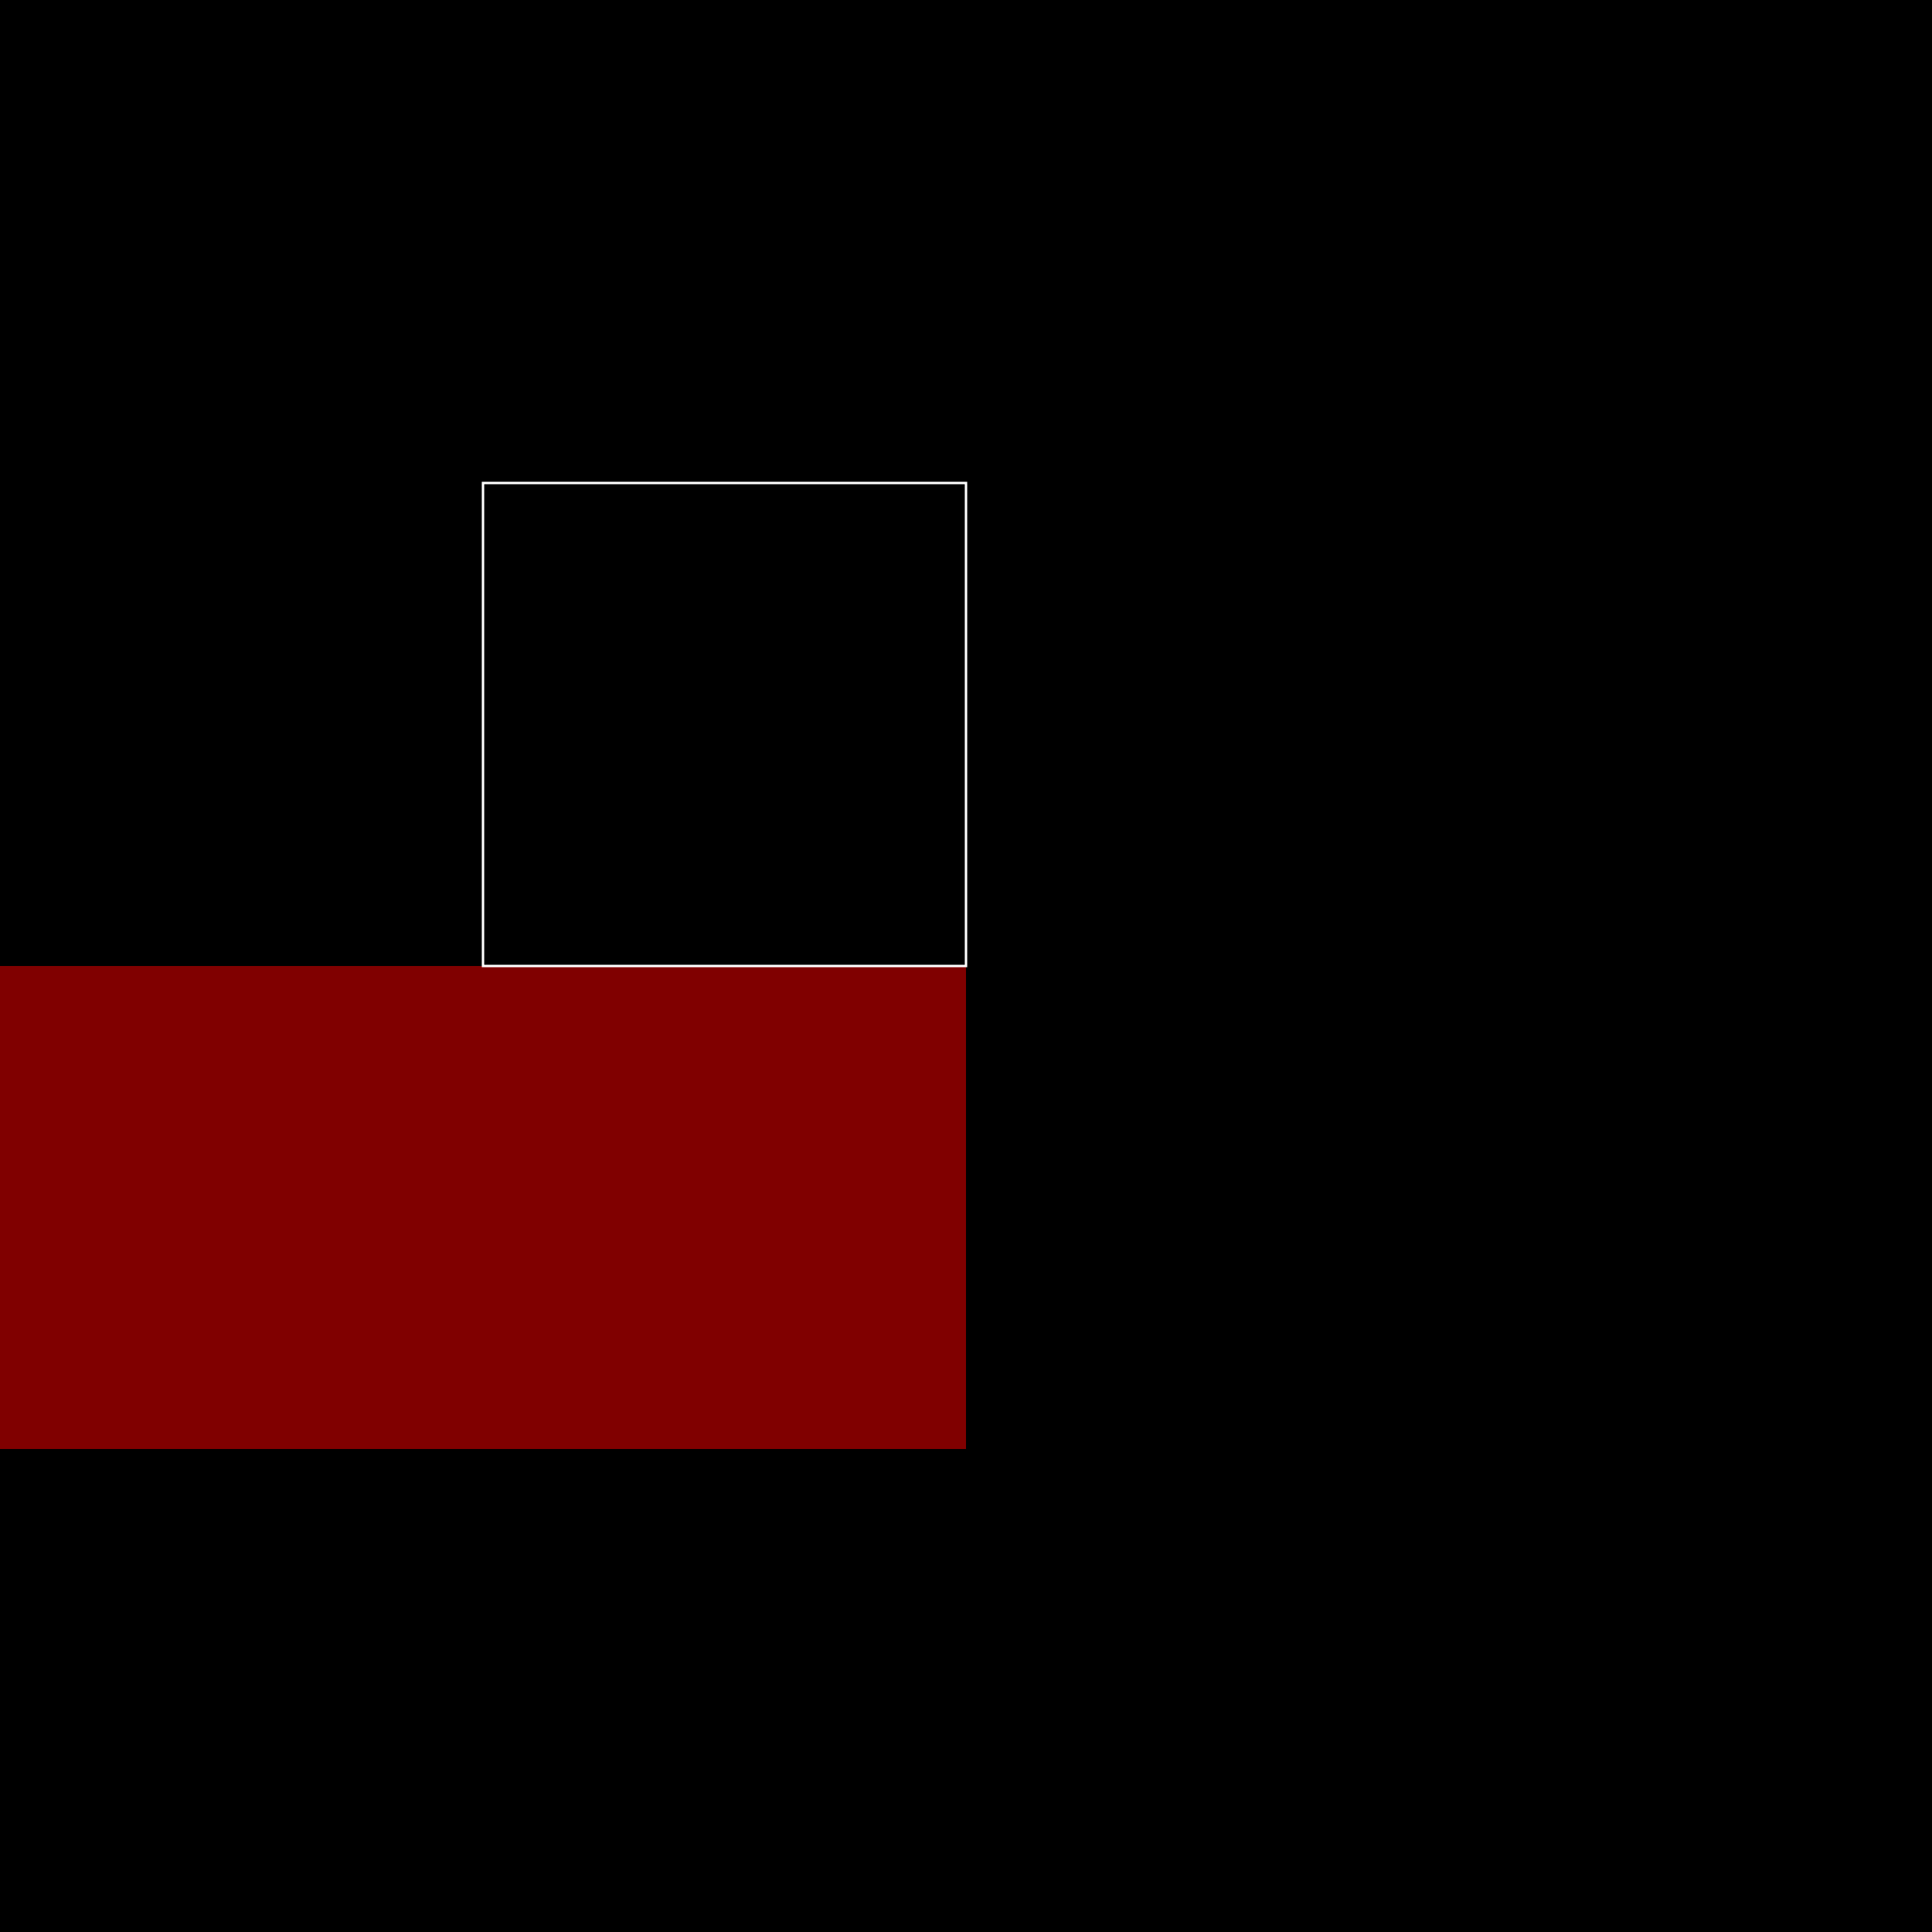
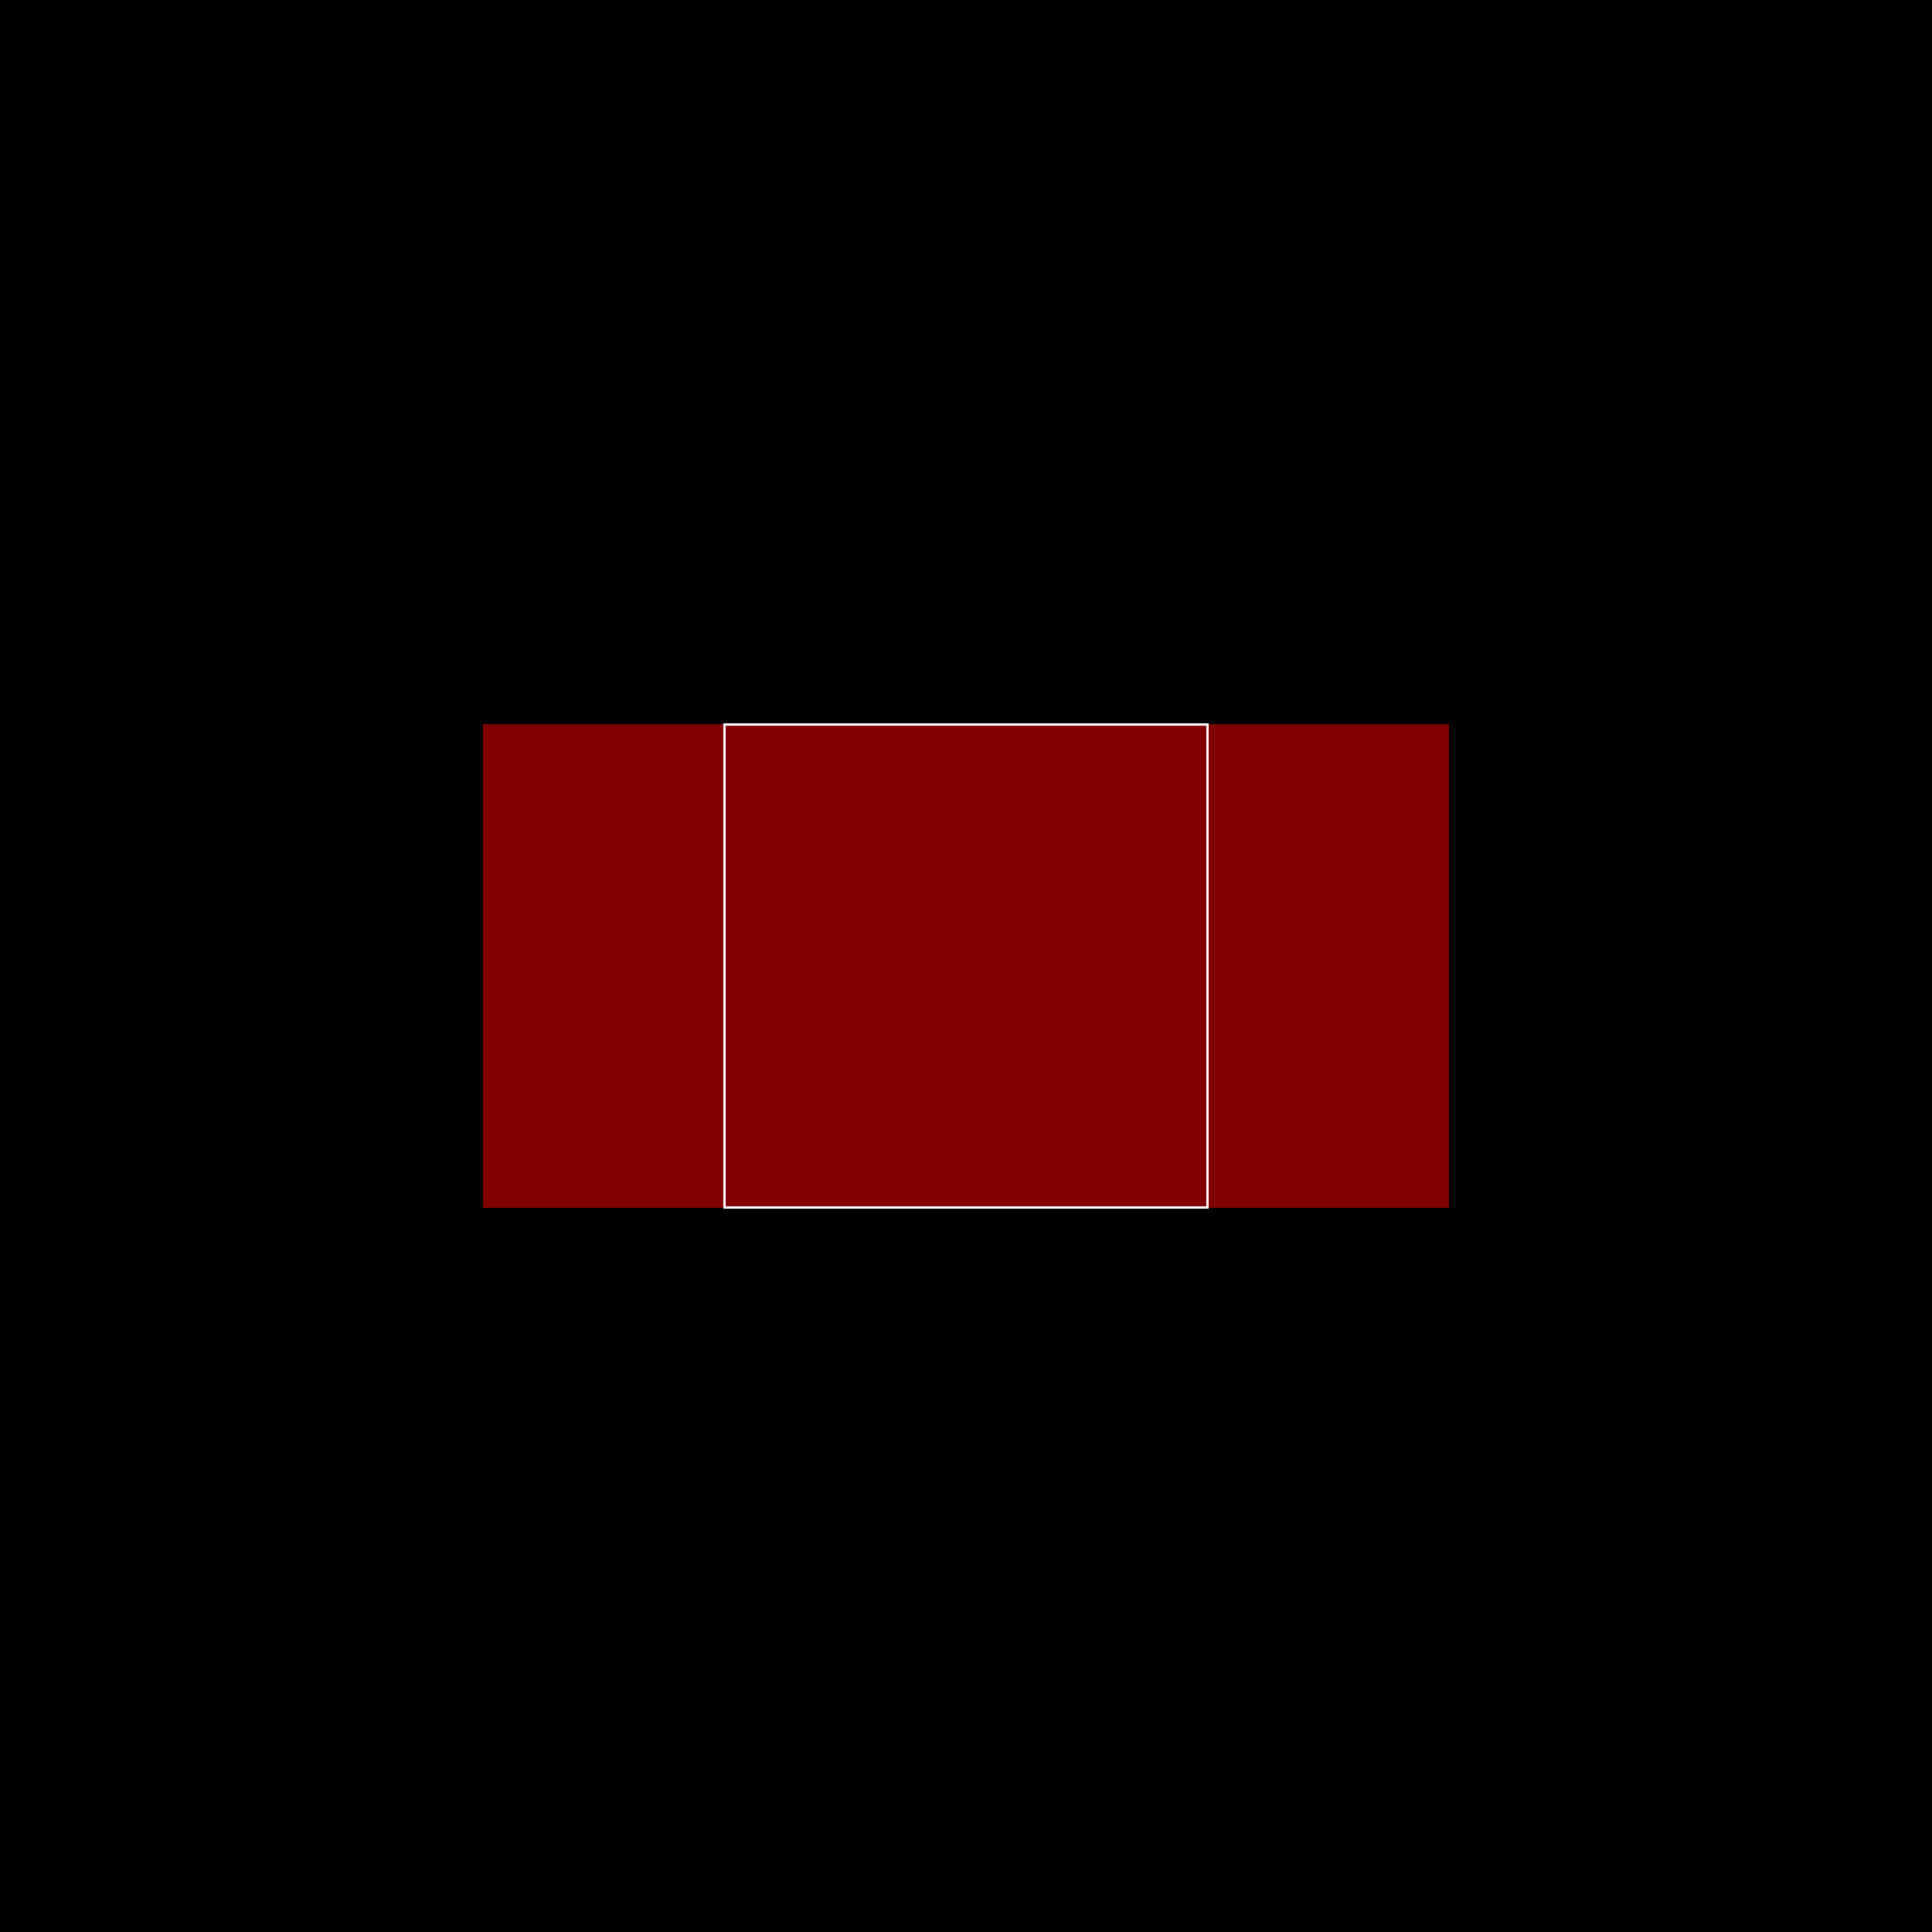
<svg xmlns="http://www.w3.org/2000/svg" width="800" height="800">
  <defs>
-     <filter id="floodFilter" x="0%" y="50%" width="50%" height="25%" filterUnits_="boundingBox" filterUnits="userSpaceOnUse">
-       <feFlood x="0%" y="0%" width="100%" height="100%" flood-color="red" flood-opacity="0.5" />
+     <filter id="floodFilter" x="-100%" y="0%" width="300%" height="100%" filterUnits="objectBoundingBox" filterUnits_="userSpaceOnUse" primitiveUnits="objectBoundingBox" primitiveUnits_="userSpaceOnUse">
+       <feFlood x="-50%" y="0%" width="200%" height="100%" flood-color="red" flood-opacity="0.5" />
    </filter>
  </defs>
  <rect x="0" y="0" width="800" height="800" />
-   <rect x="200" y="200" width="200" height="200" fill="white" filter="url(#floodFilter)" visibility="visible" />
-   <rect x="200" y="200" width="200" height="200" fill="transparent" stroke="white" visibility="visible" />
+   <rect x="300" y="300" width="200" height="200" fill="white" filter="url(#floodFilter)" visibility="visible" />
+   <rect x="300" y="300" width="200" height="200" fill="transparent" stroke="white" visibility="visible" />
</svg>
